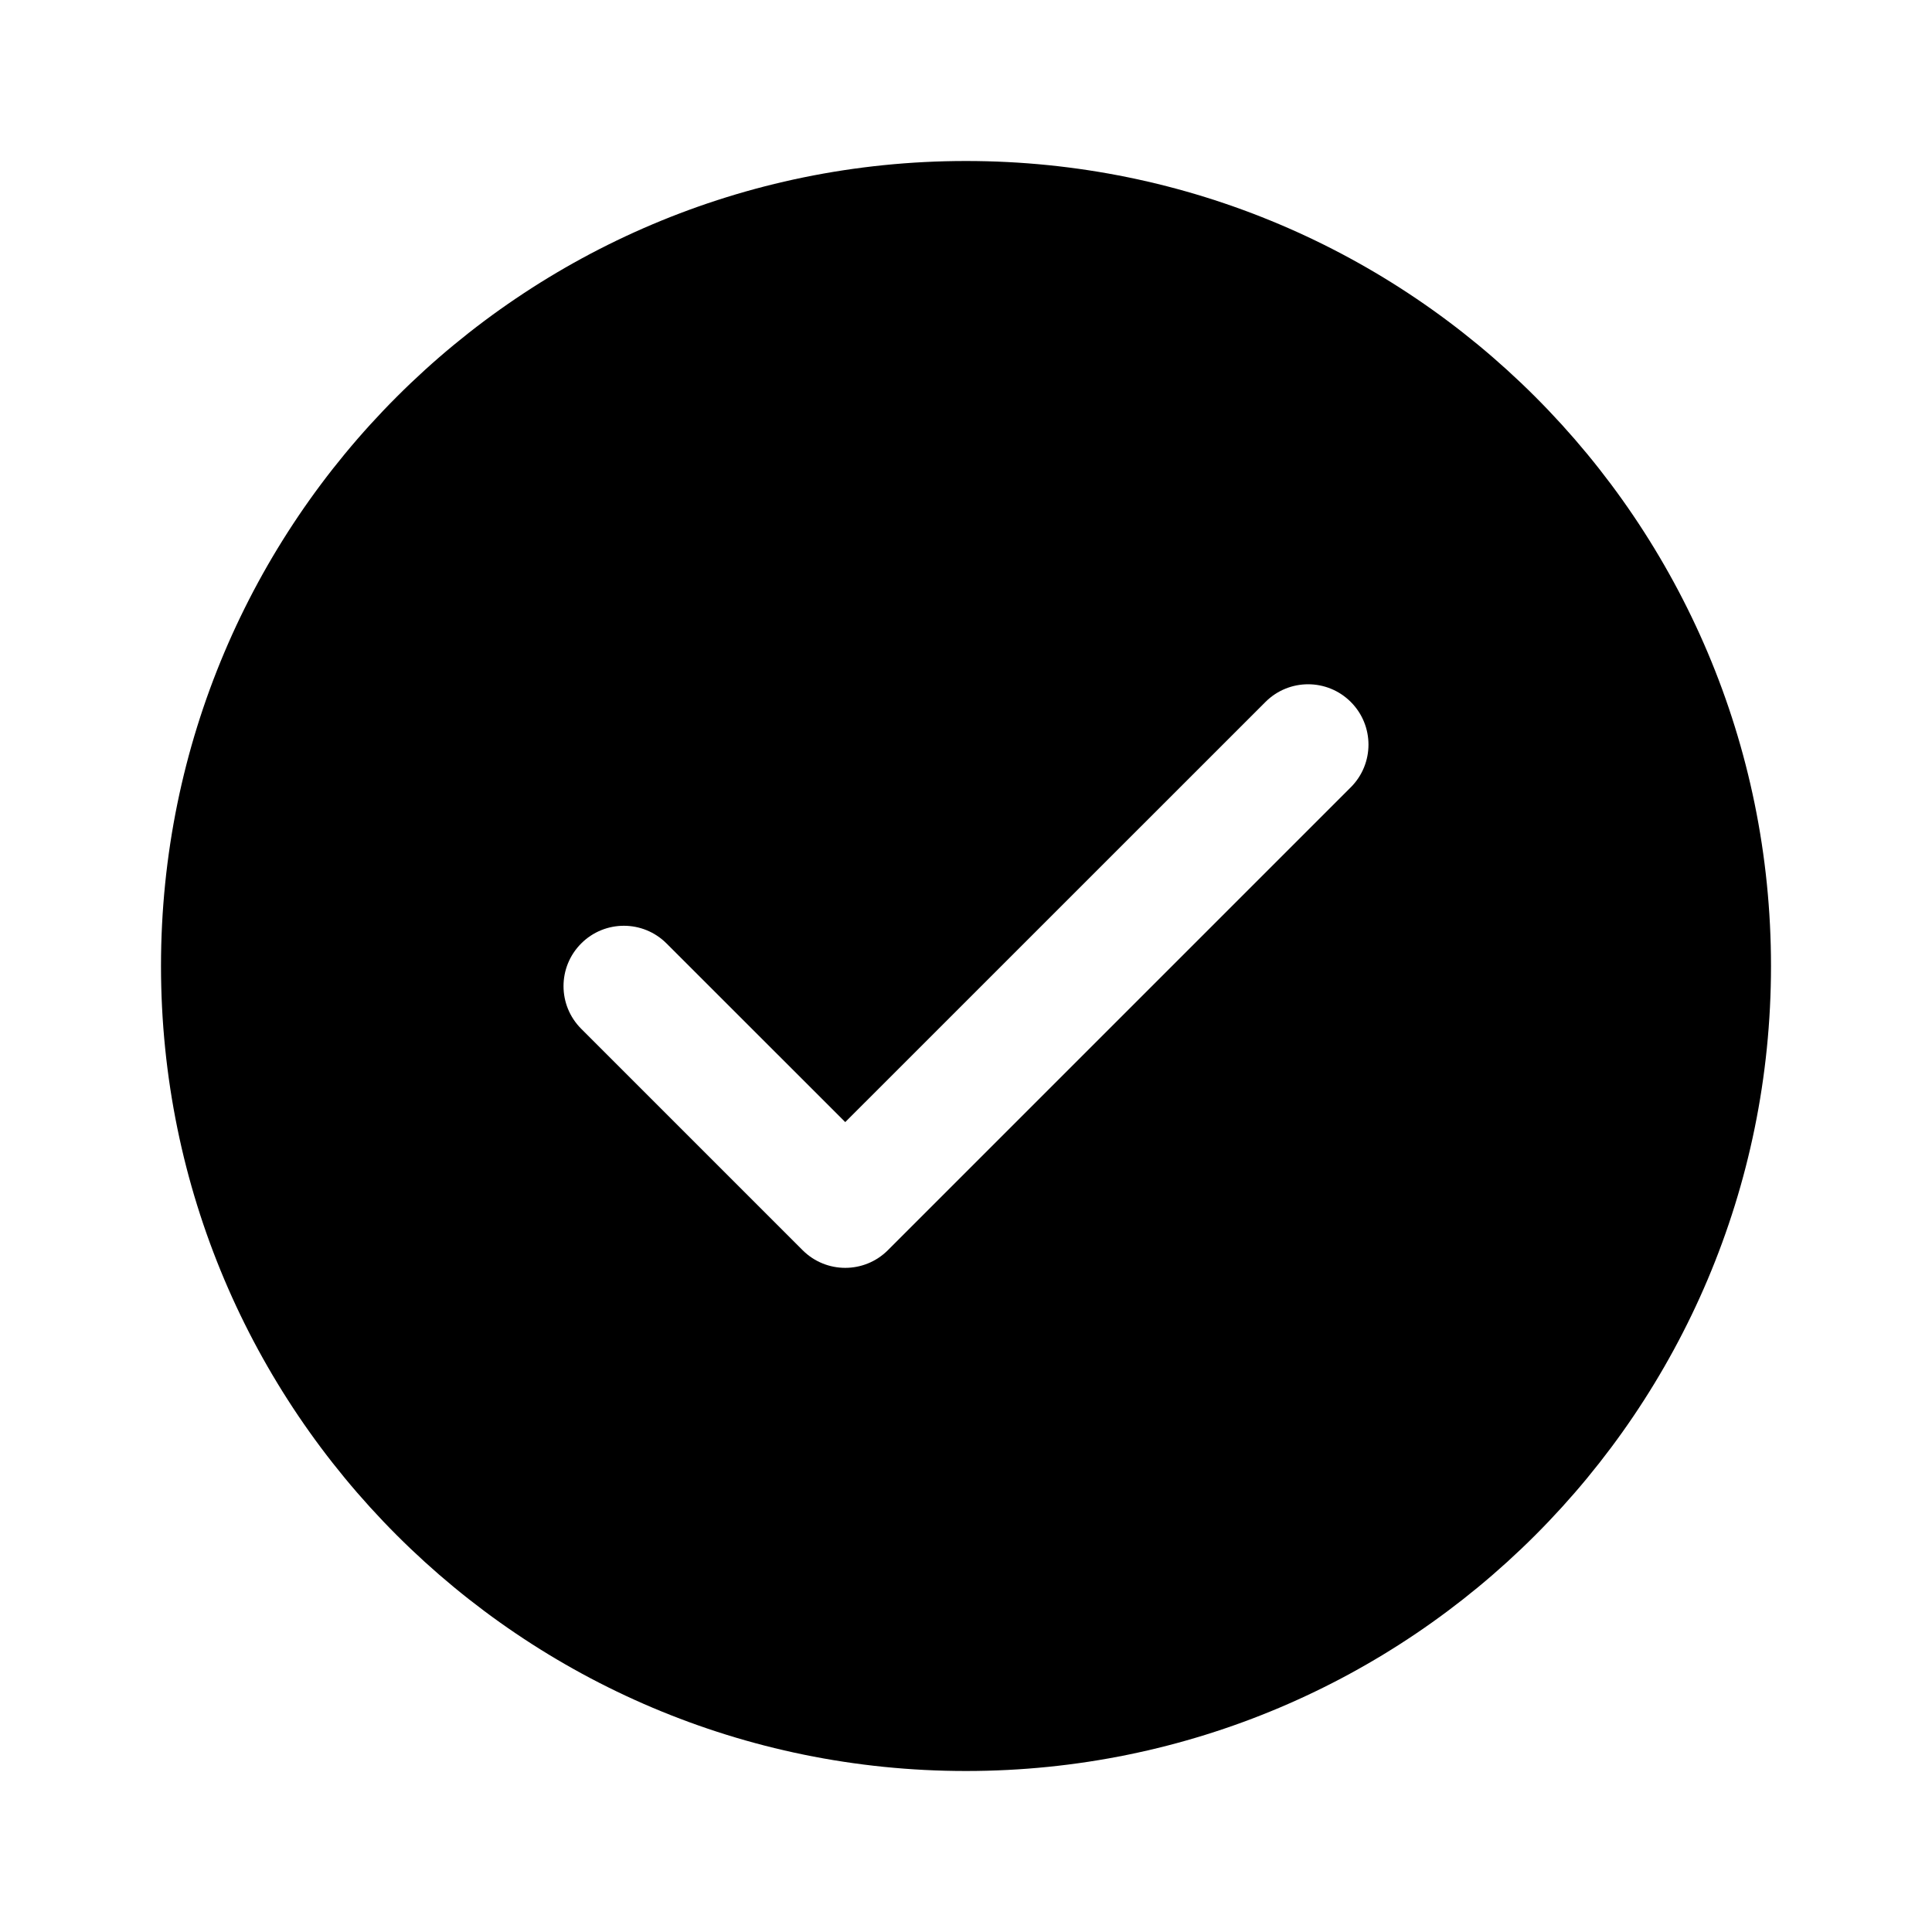
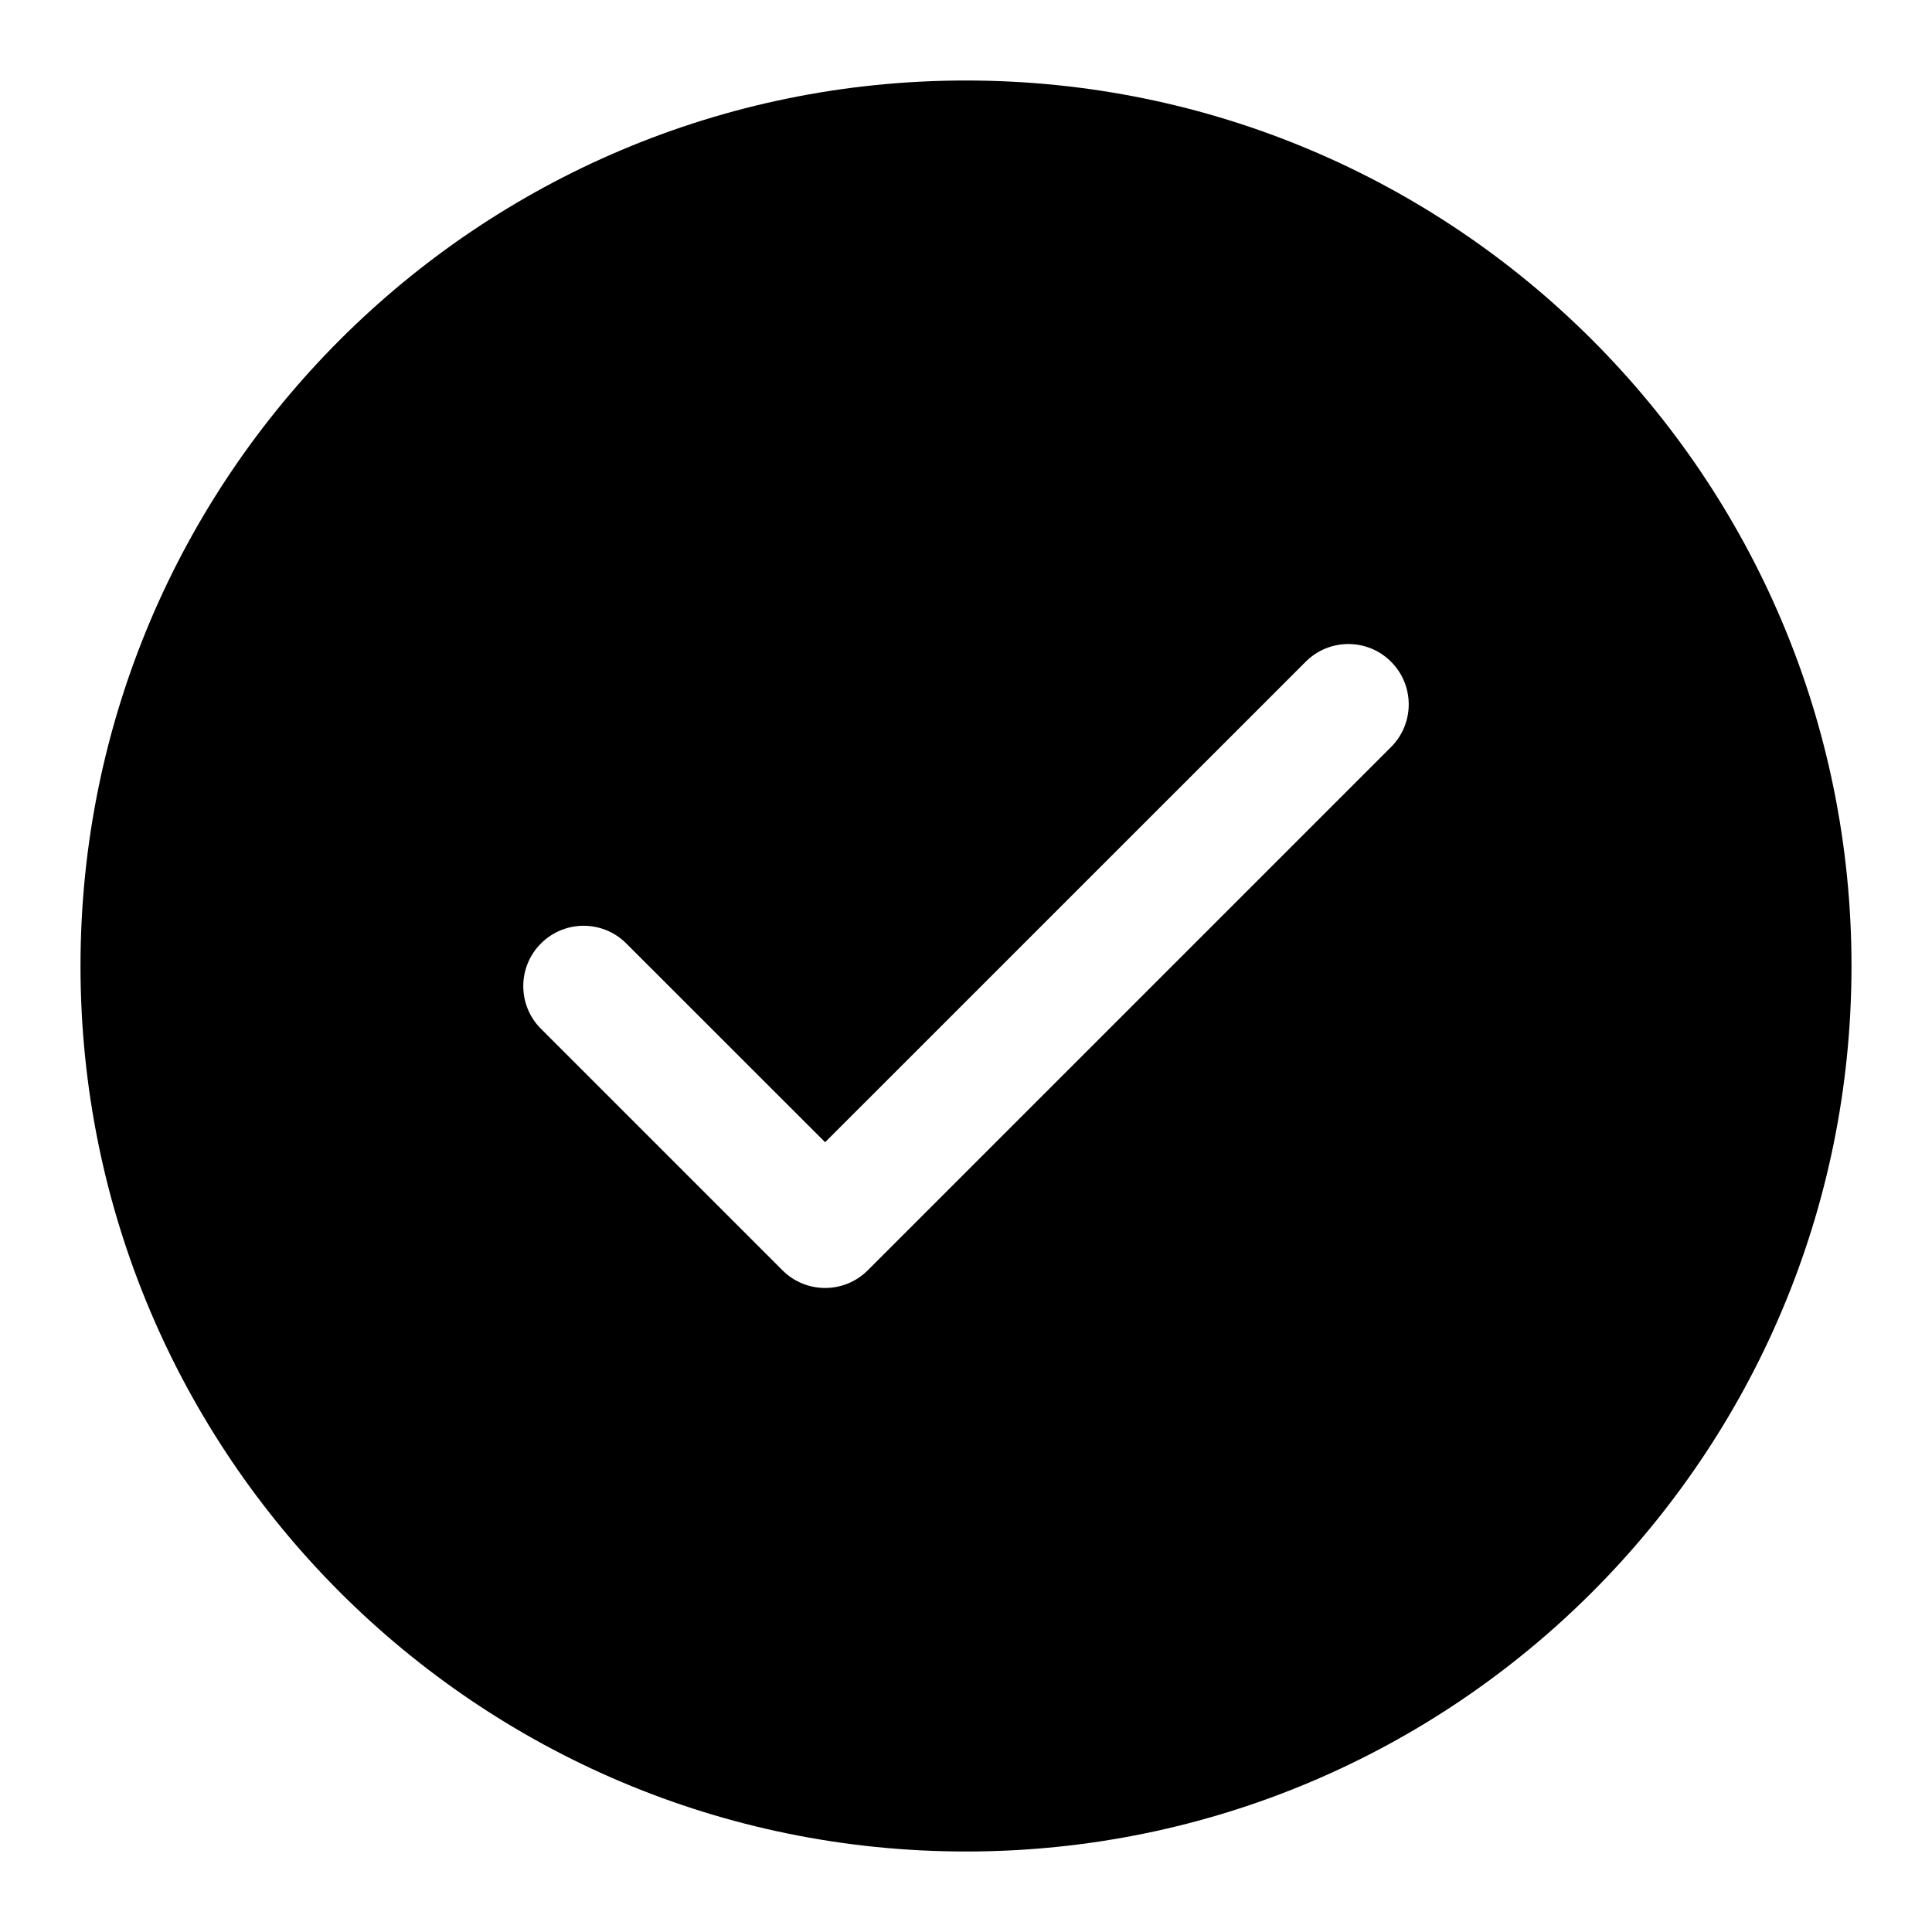
<svg xmlns="http://www.w3.org/2000/svg" width="24" height="24" viewBox="0 0 24 24">
-   <path fill-rule="evenodd" clip-rule="evenodd" d="M12 22C17.523 22 22 17.523 22 12C22 6.477 17.523 2 12 2C6.477 2 2 6.477 2 12C2 17.523 6.477 22 12 22ZM16.78 9.78C17.073 9.487 17.073 9.013 16.78 8.72C16.487 8.427 16.013 8.427 15.72 8.72L10.5 13.939L8.28 11.72C7.987 11.427 7.513 11.427 7.22 11.72C6.927 12.013 6.927 12.487 7.22 12.78L9.97 15.53C10.263 15.823 10.737 15.823 11.03 15.53L16.78 9.78Z" />
+   <path fill-rule="evenodd" clip-rule="evenodd" d="M1 12C1 5.925 5.925 1 12 1C18.075 1 23 5.925 23 12C23 18.075 18.075 23 12 23C5.925 23 1 18.075 1 12ZM17.28 9.28C17.573 8.987 17.573 8.513 17.28 8.22C16.987 7.927 16.513 7.927 16.22 8.22L10.25 14.189L7.78 11.72C7.487 11.427 7.013 11.427 6.72 11.72C6.427 12.013 6.427 12.487 6.72 12.78L9.72 15.78C10.013 16.073 10.487 16.073 10.78 15.78L17.28 9.28Z" />
</svg>
